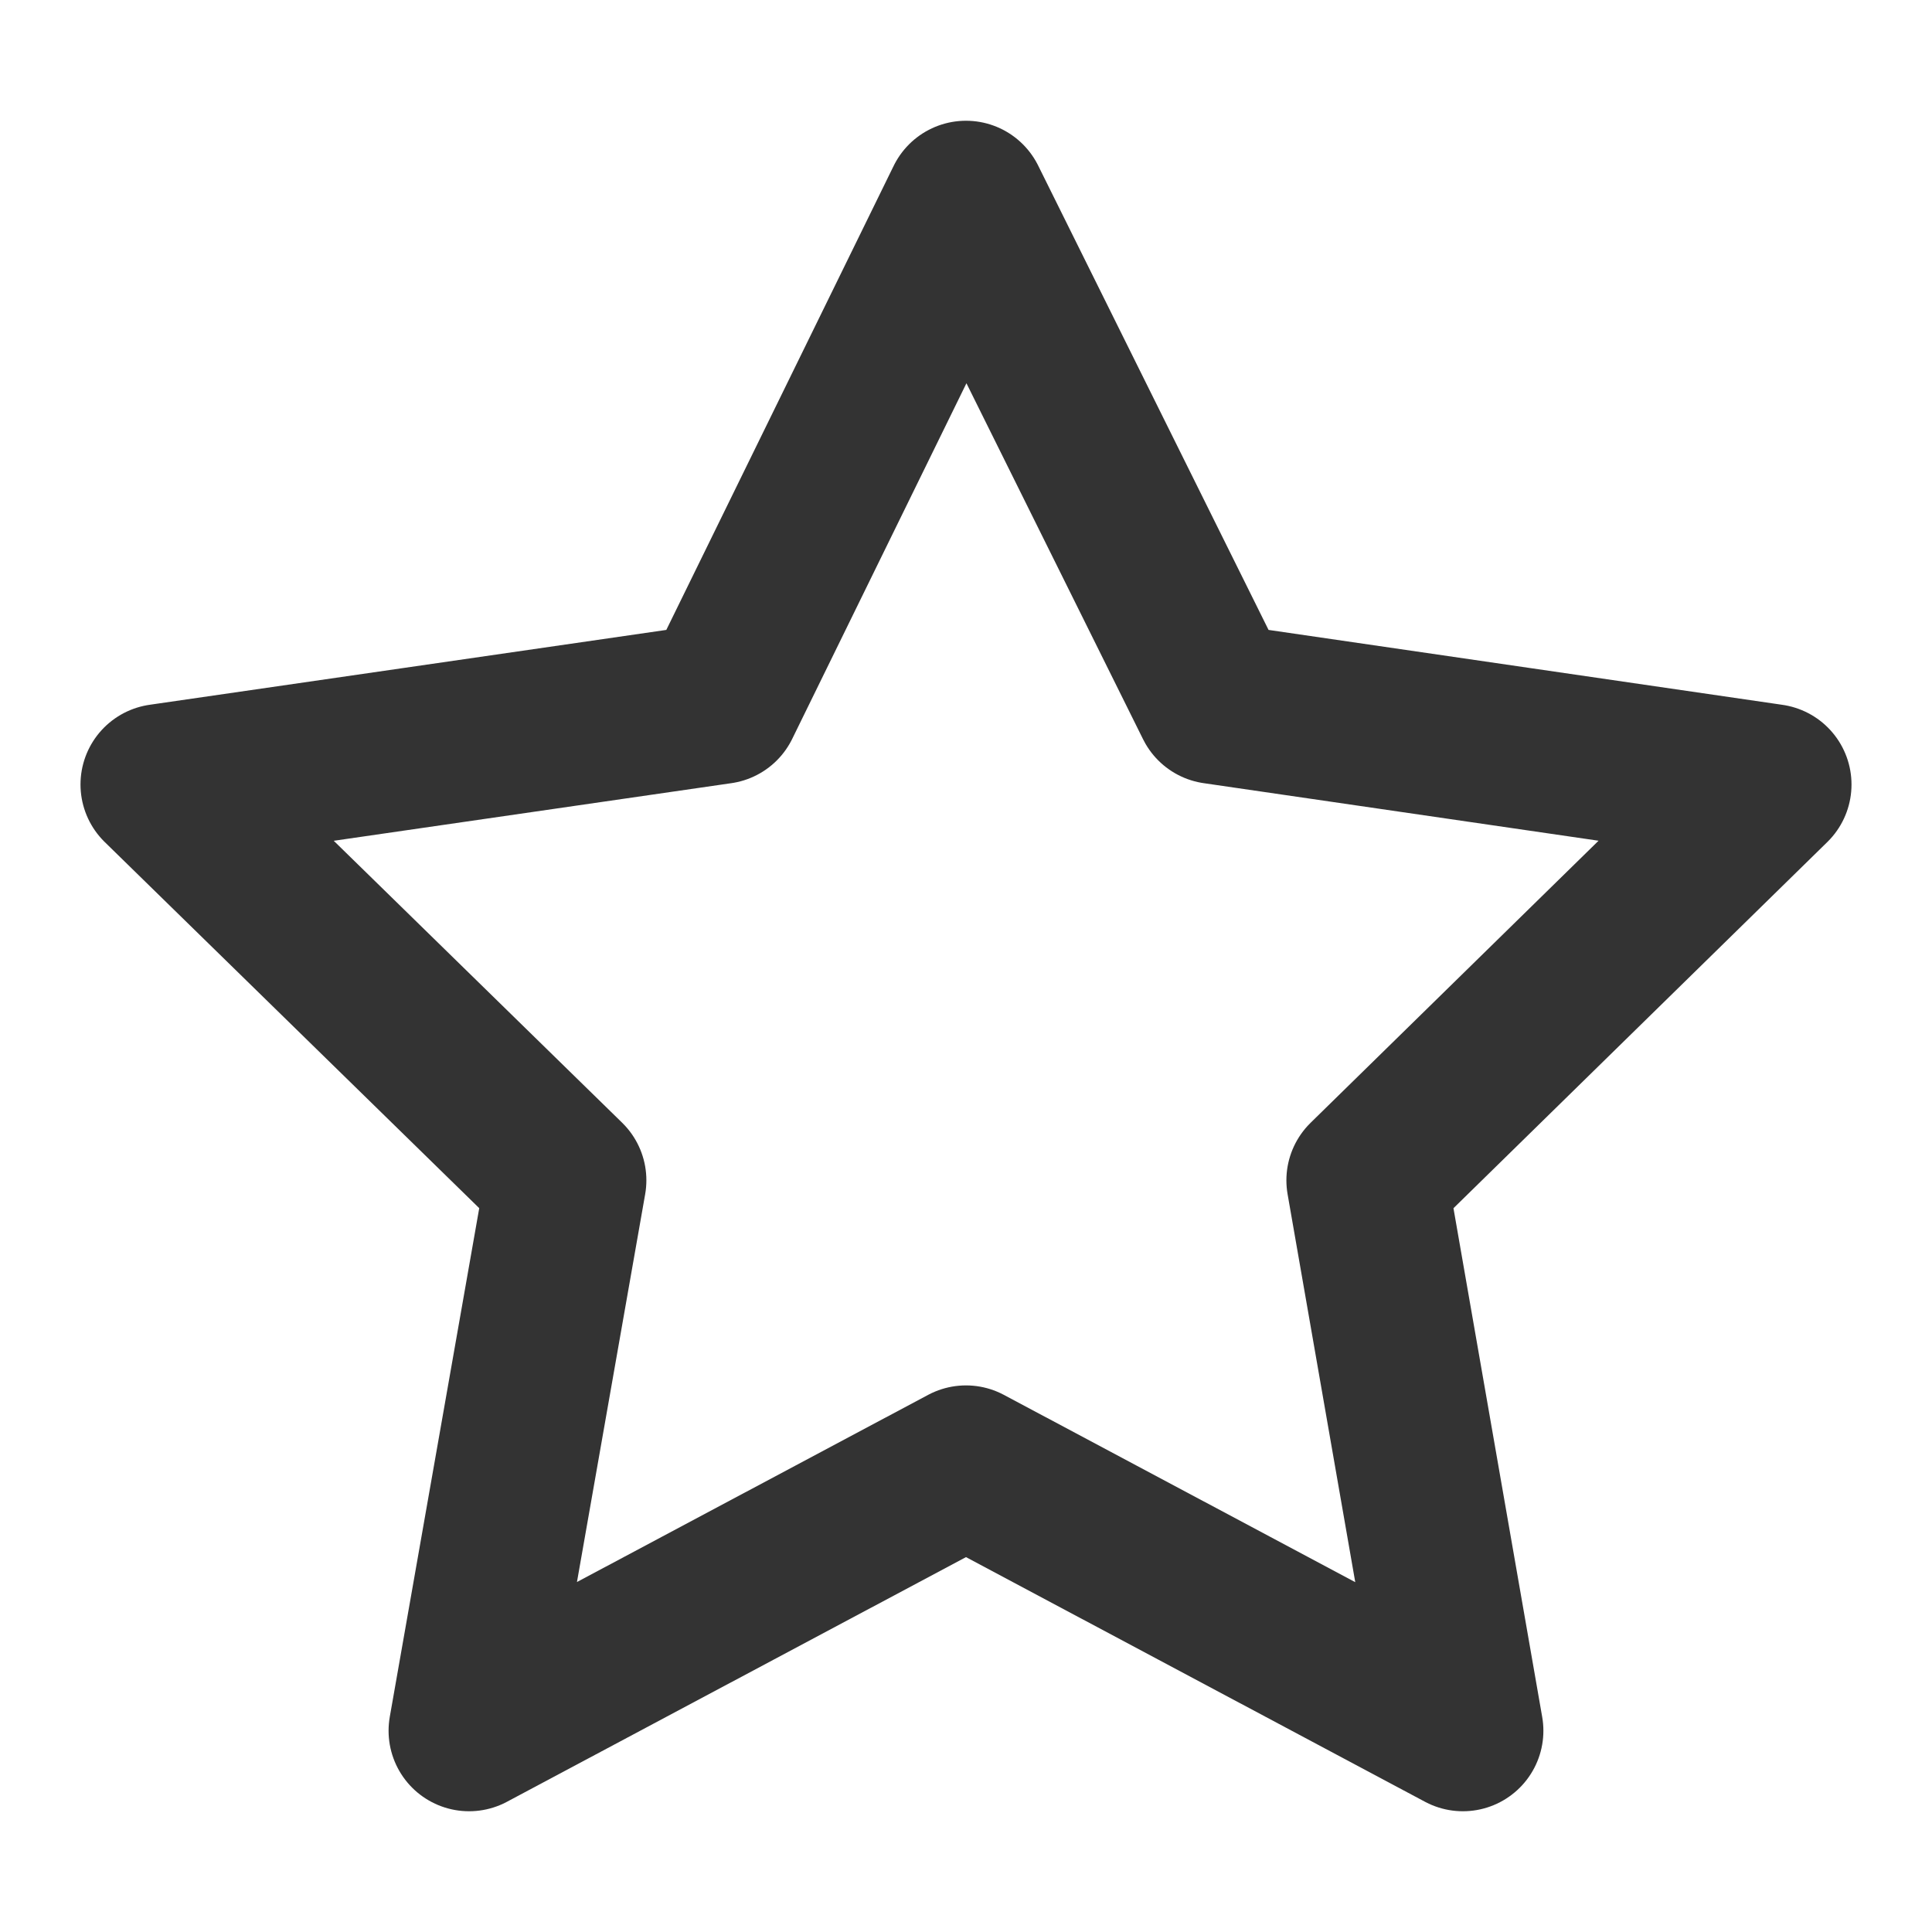
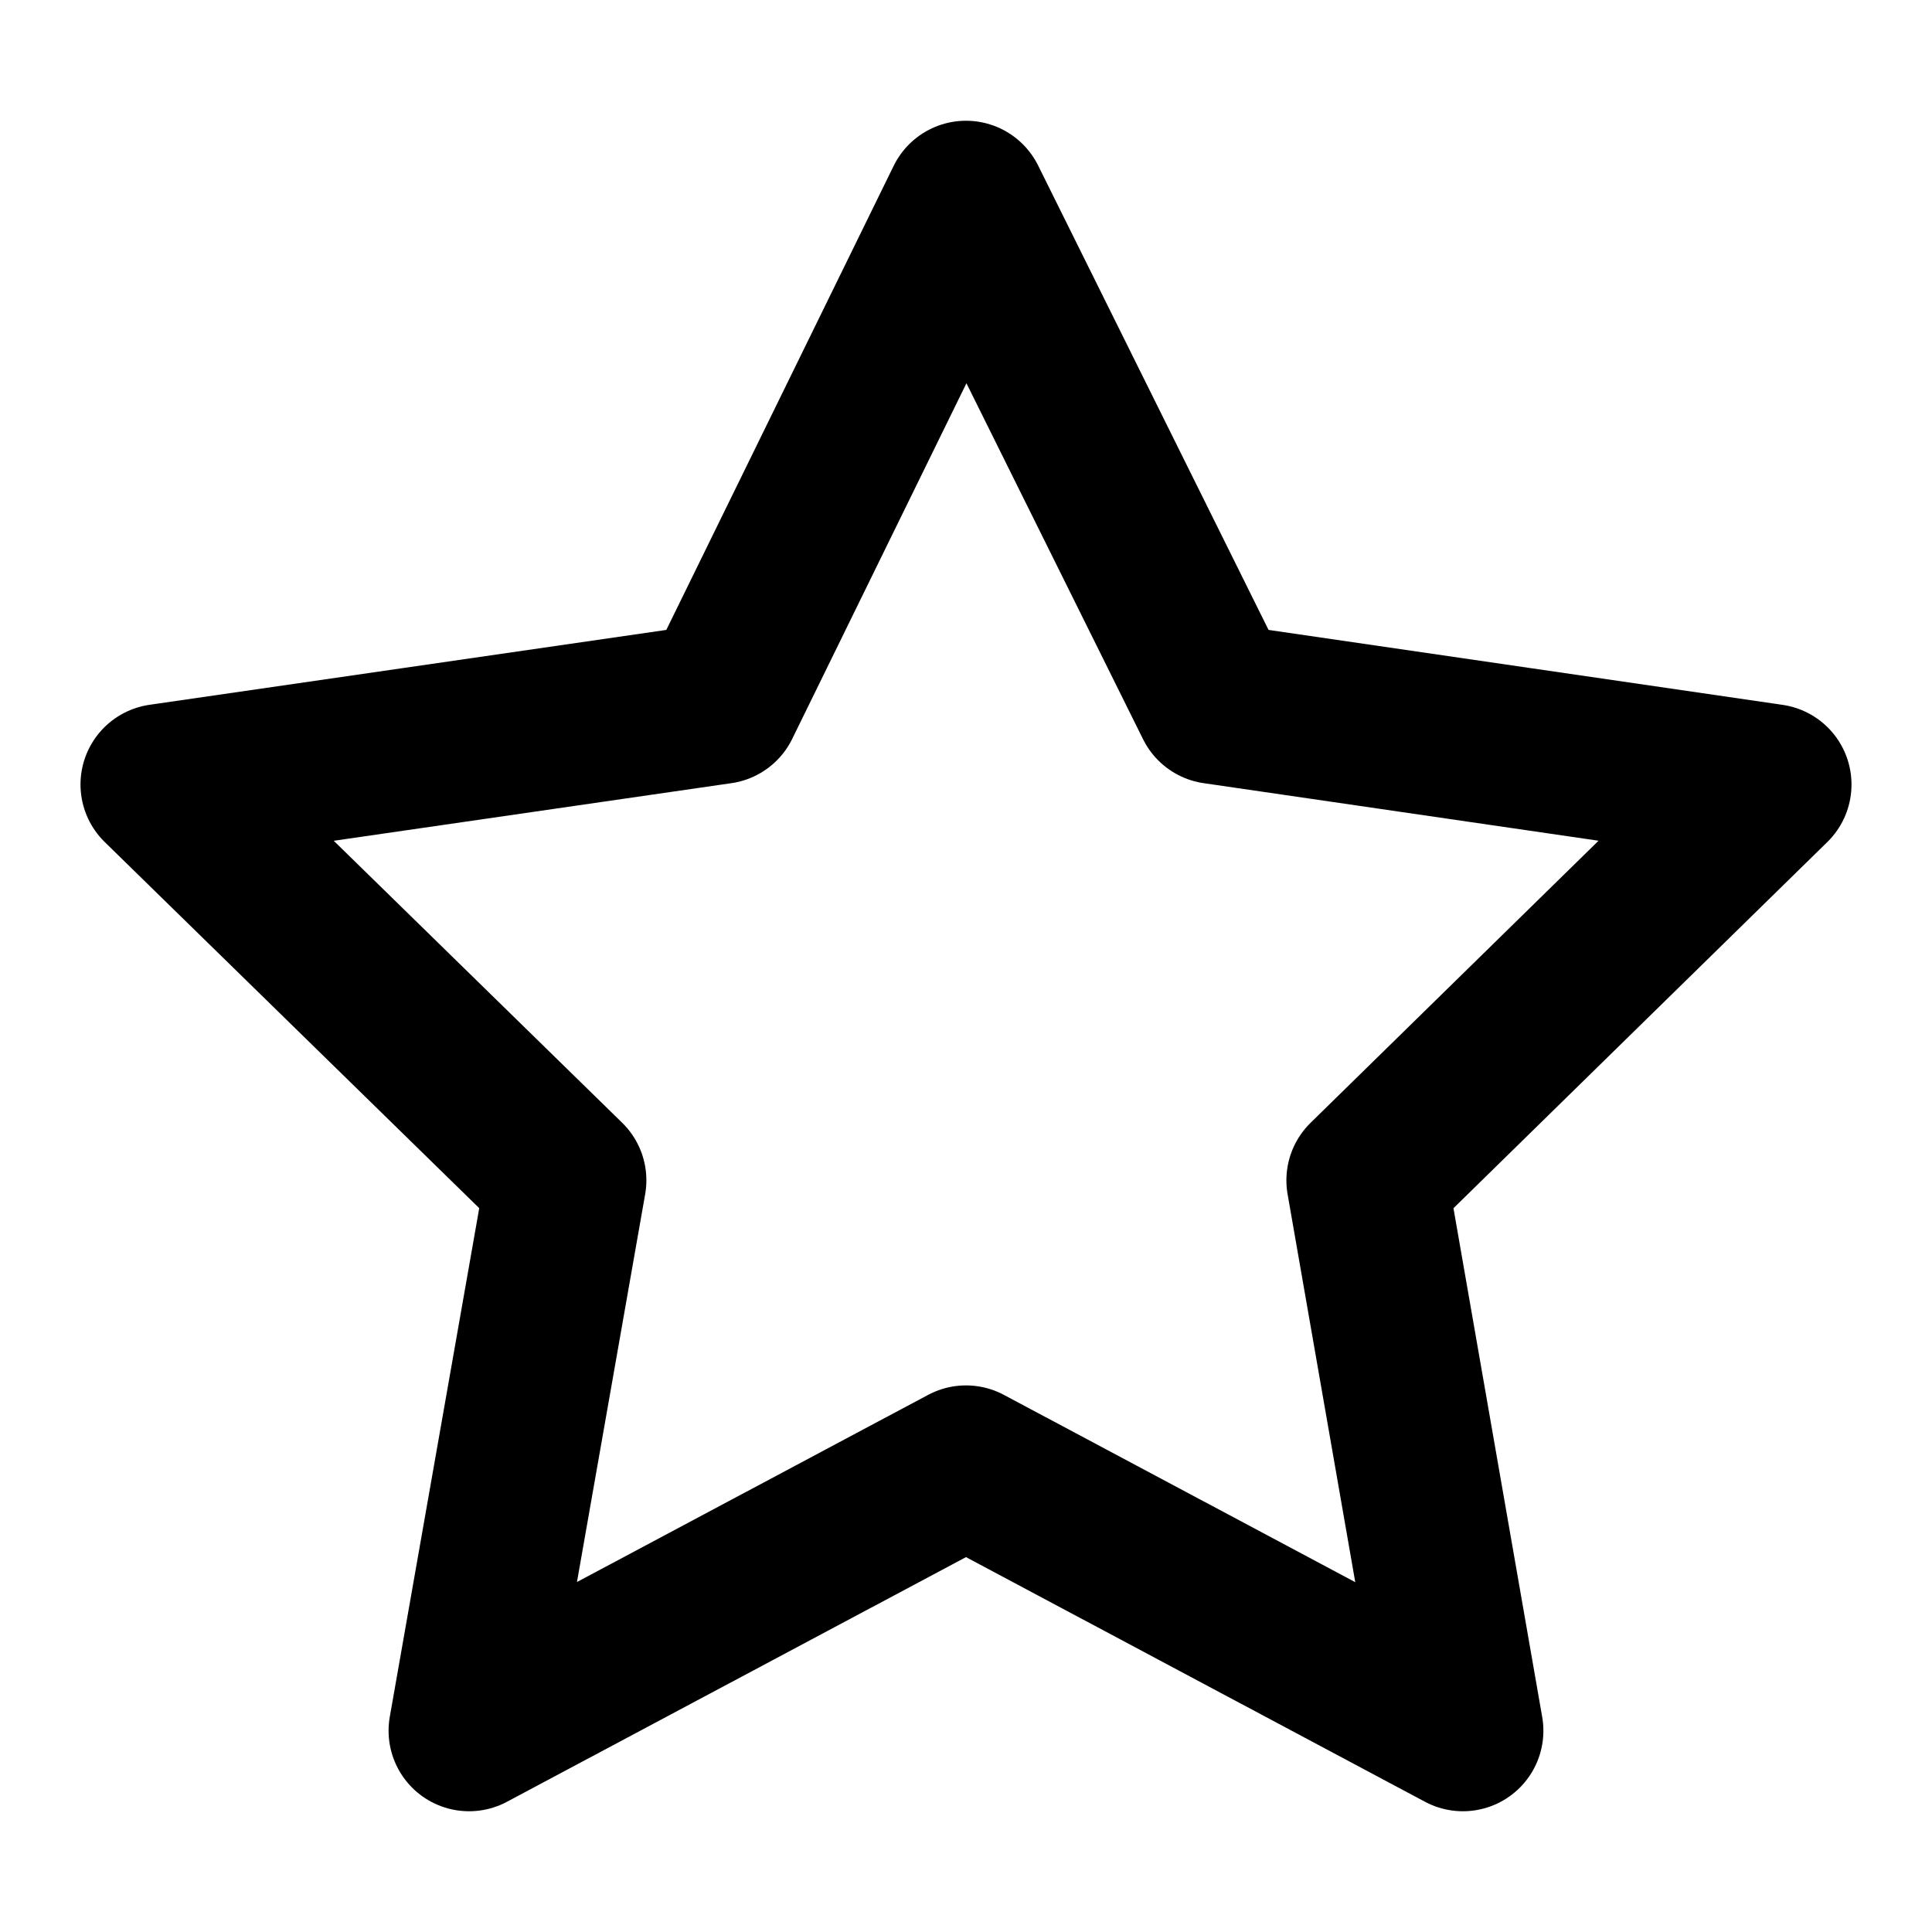
<svg xmlns="http://www.w3.org/2000/svg" width="24" height="24" fill="none" viewBox="0 0 48 48">
-   <path stroke="#333" stroke-linejoin="round" stroke-width="4" d="m23.999 5-6.113 12.478L4 19.49l10.059 9.834L11.654 43 24 36.42 36.345 43 33.96 29.325 44 19.491l-13.809-2.013L24 5Z" />
+   <path stroke="currentColor" stroke-linejoin="round" stroke-width="4" d="m23.999 5-6.113 12.478L4 19.49l10.059 9.834L11.654 43 24 36.42 36.345 43 33.96 29.325 44 19.491l-13.809-2.013L24 5Z" />
</svg>
